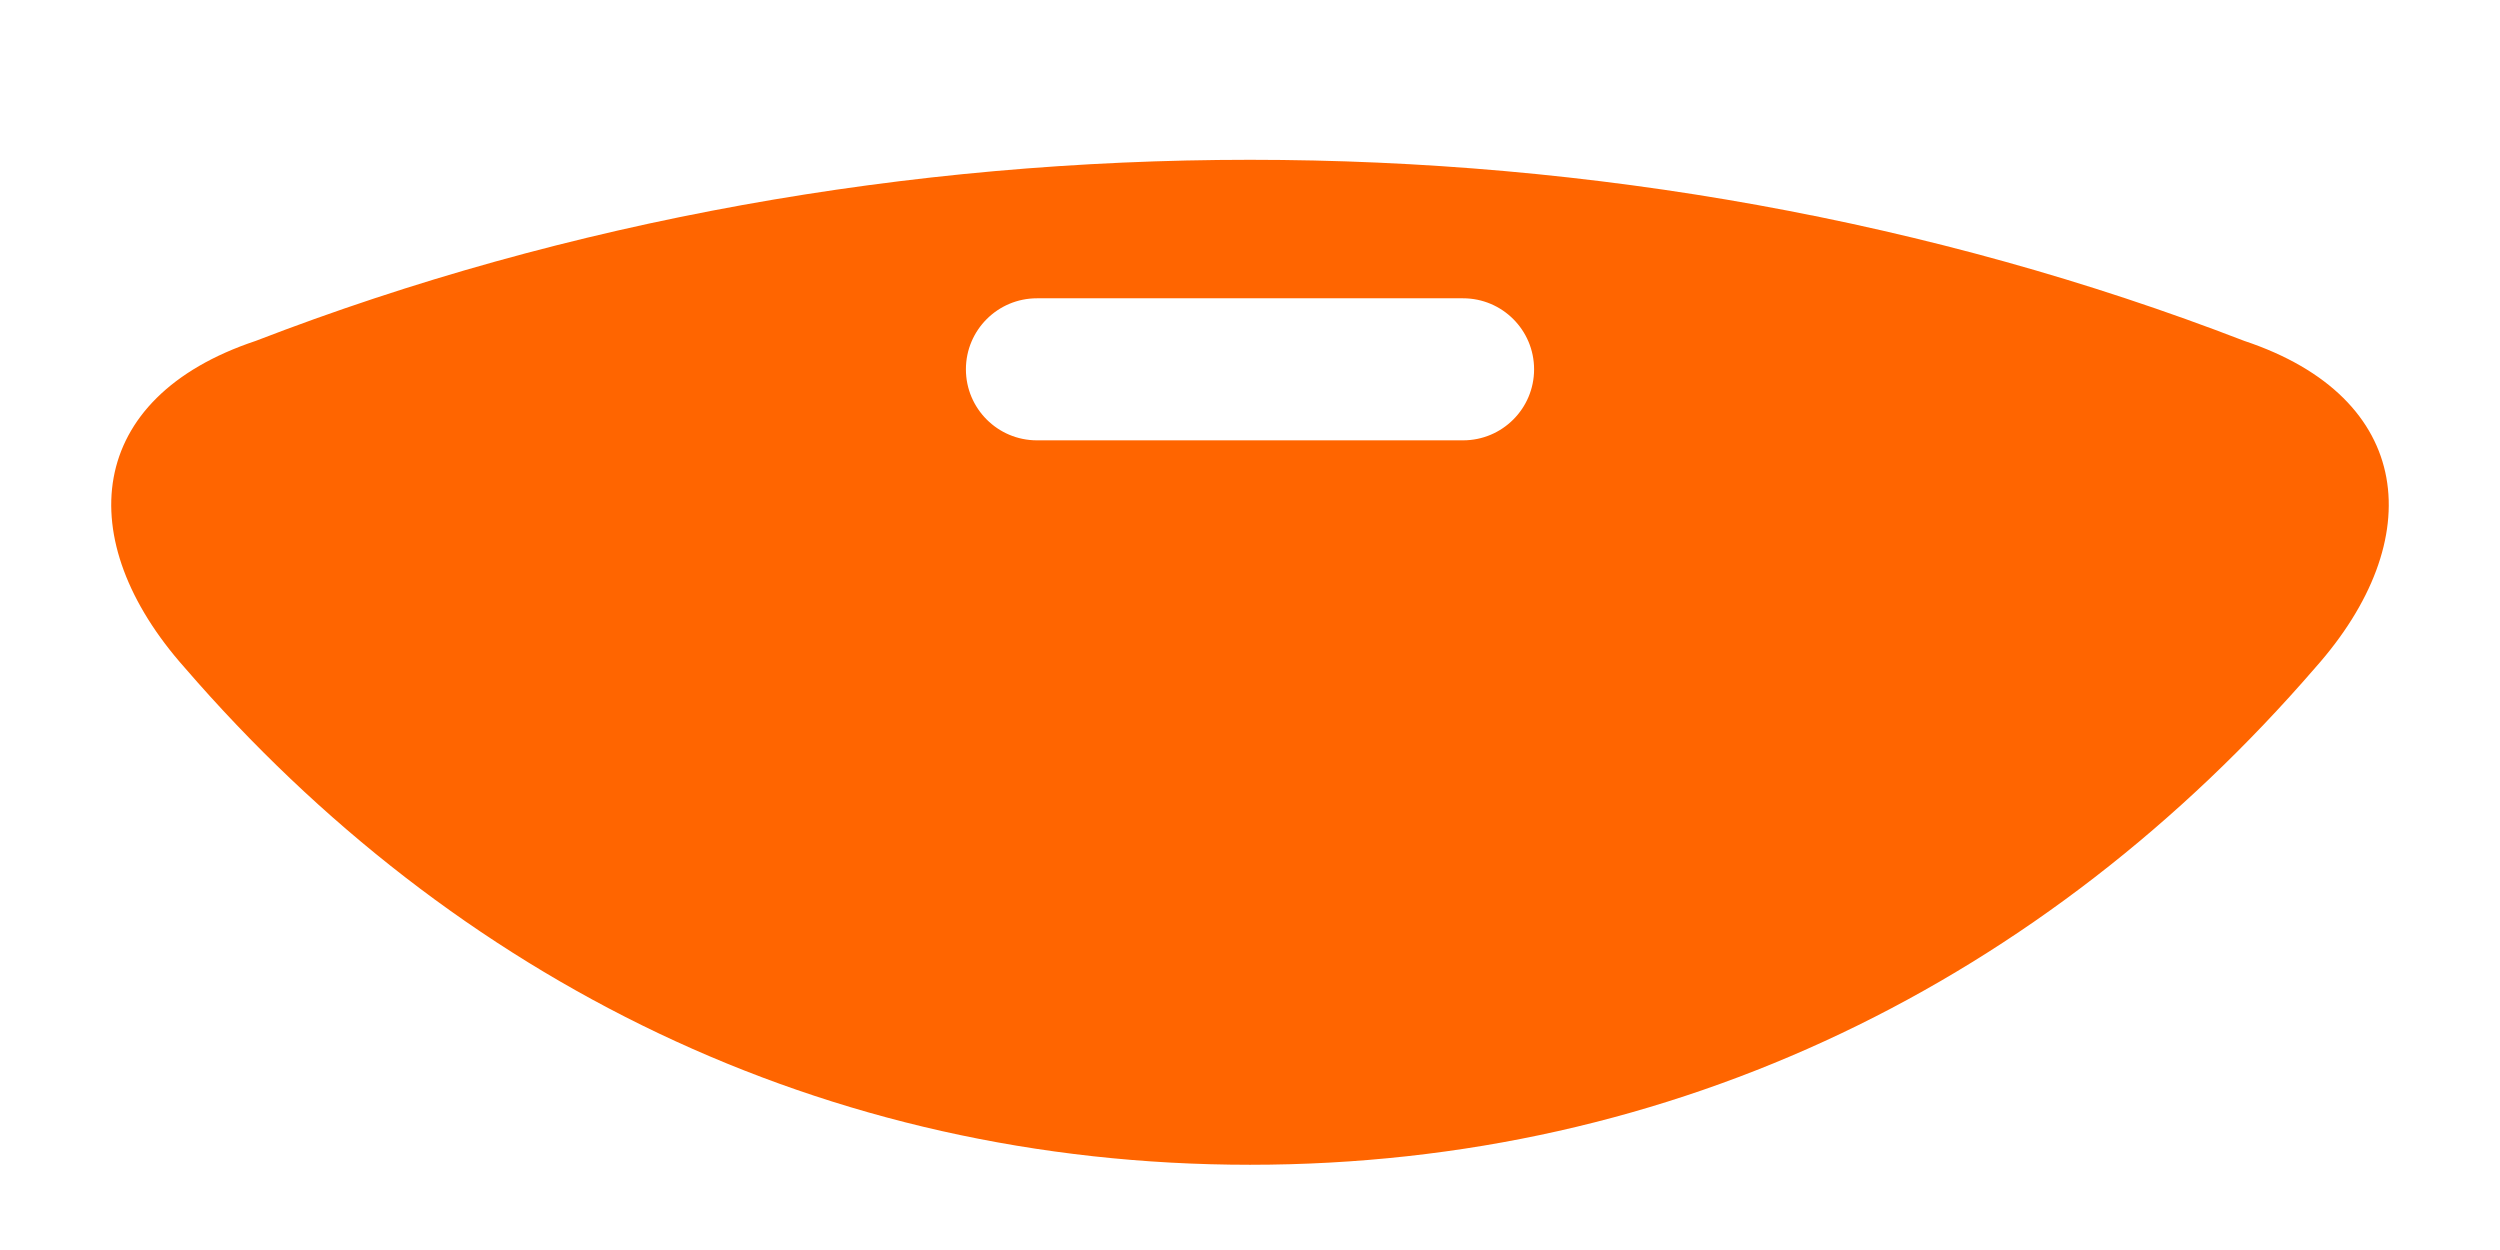
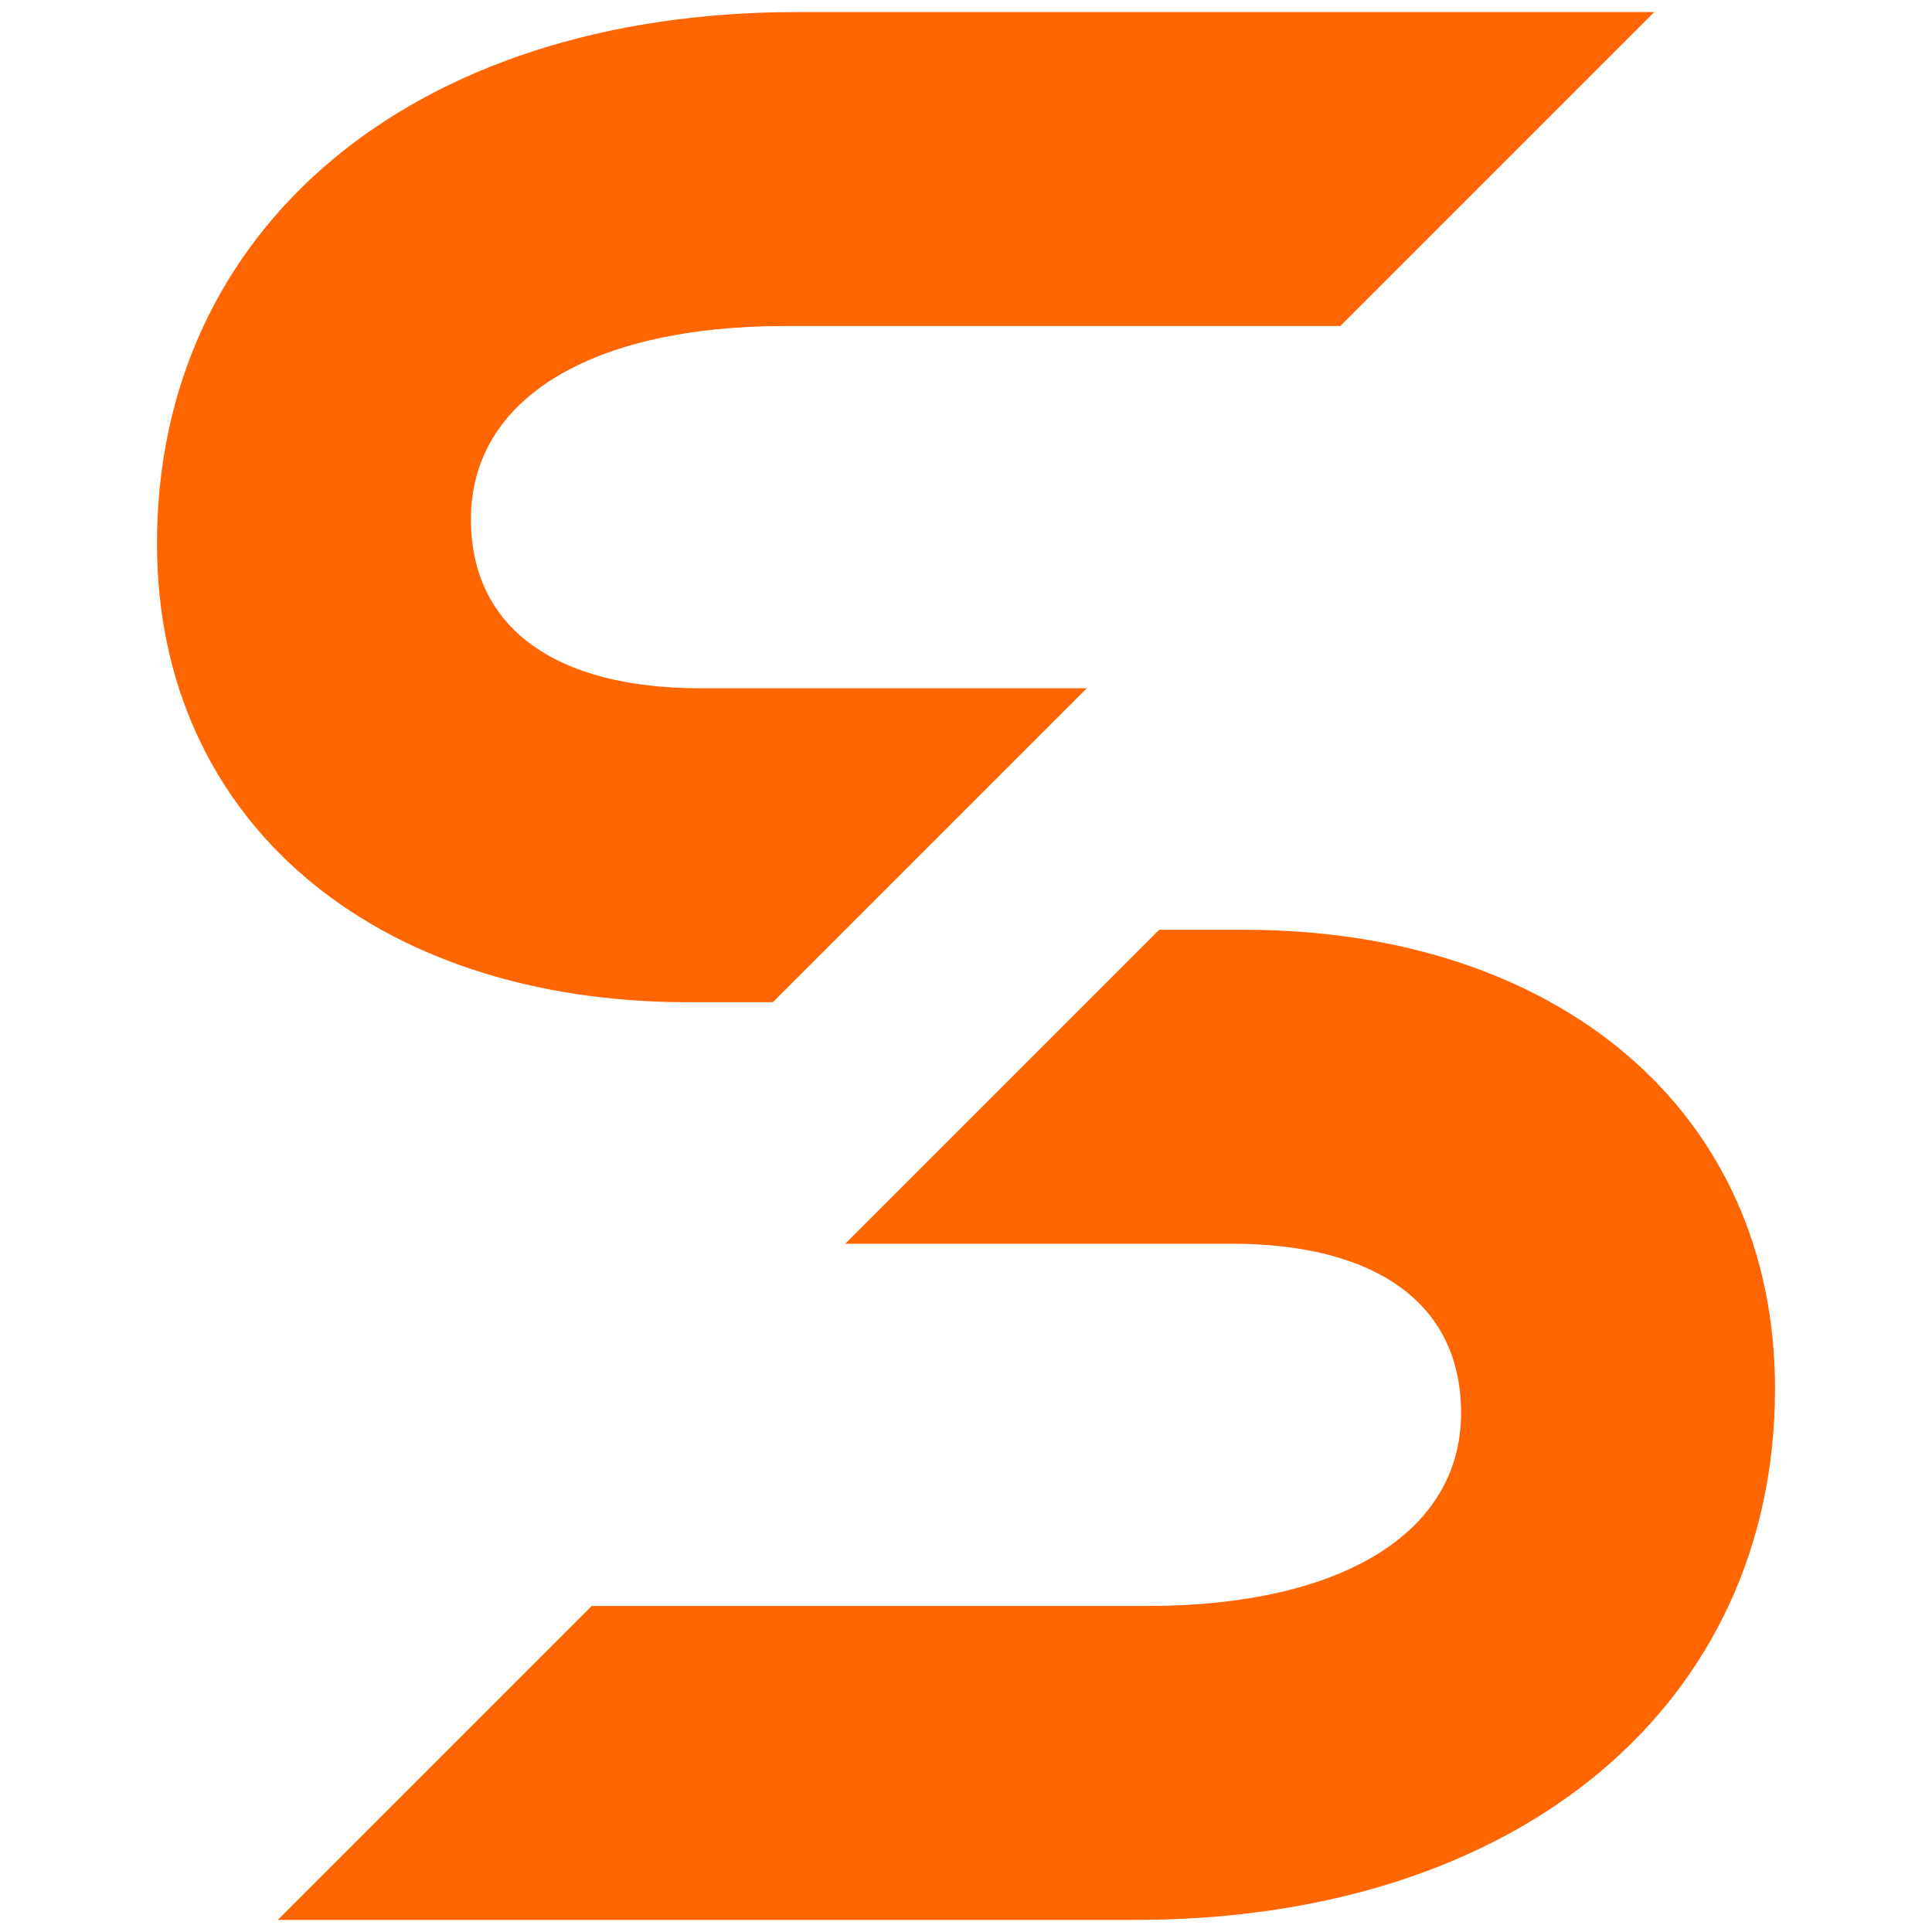
- <svg xmlns="http://www.w3.org/2000/svg" viewBox="-8 -4 176 88" role="img" aria-labelledby="title">
+ <svg xmlns="http://www.w3.org/2000/svg" viewBox="0 0 160 160" role="img" aria-labelledby="title">
  <g fill="#ff6500">
-     <path fill-rule="evenodd" d="M10 20C54 3 106 3 150 20C162 24 163 34 155 43C136 65 110 78 80 78C50 78 24 65 5 43C-3 34-2 24 10 20ZM65 17H95A5 5 0 0 1 95 27H65A5 5 0 0 1 65 17Z" />
+     <path d="M140 16H69C37 16 16 34 16 60C16 83 34 98 60 98H67L93 72H61C49 72 42 67 42 58C42 48 52 42 68 42H114Z" transform="translate(-3 -15)" />
+     <path d="M140 16H69C37 16 16 34 16 60C16 83 34 98 60 98H67L93 72H61C49 72 42 67 42 58C42 48 52 42 68 42H114Z" transform="translate(163 175) rotate(180)" />
  </g>
</svg>
